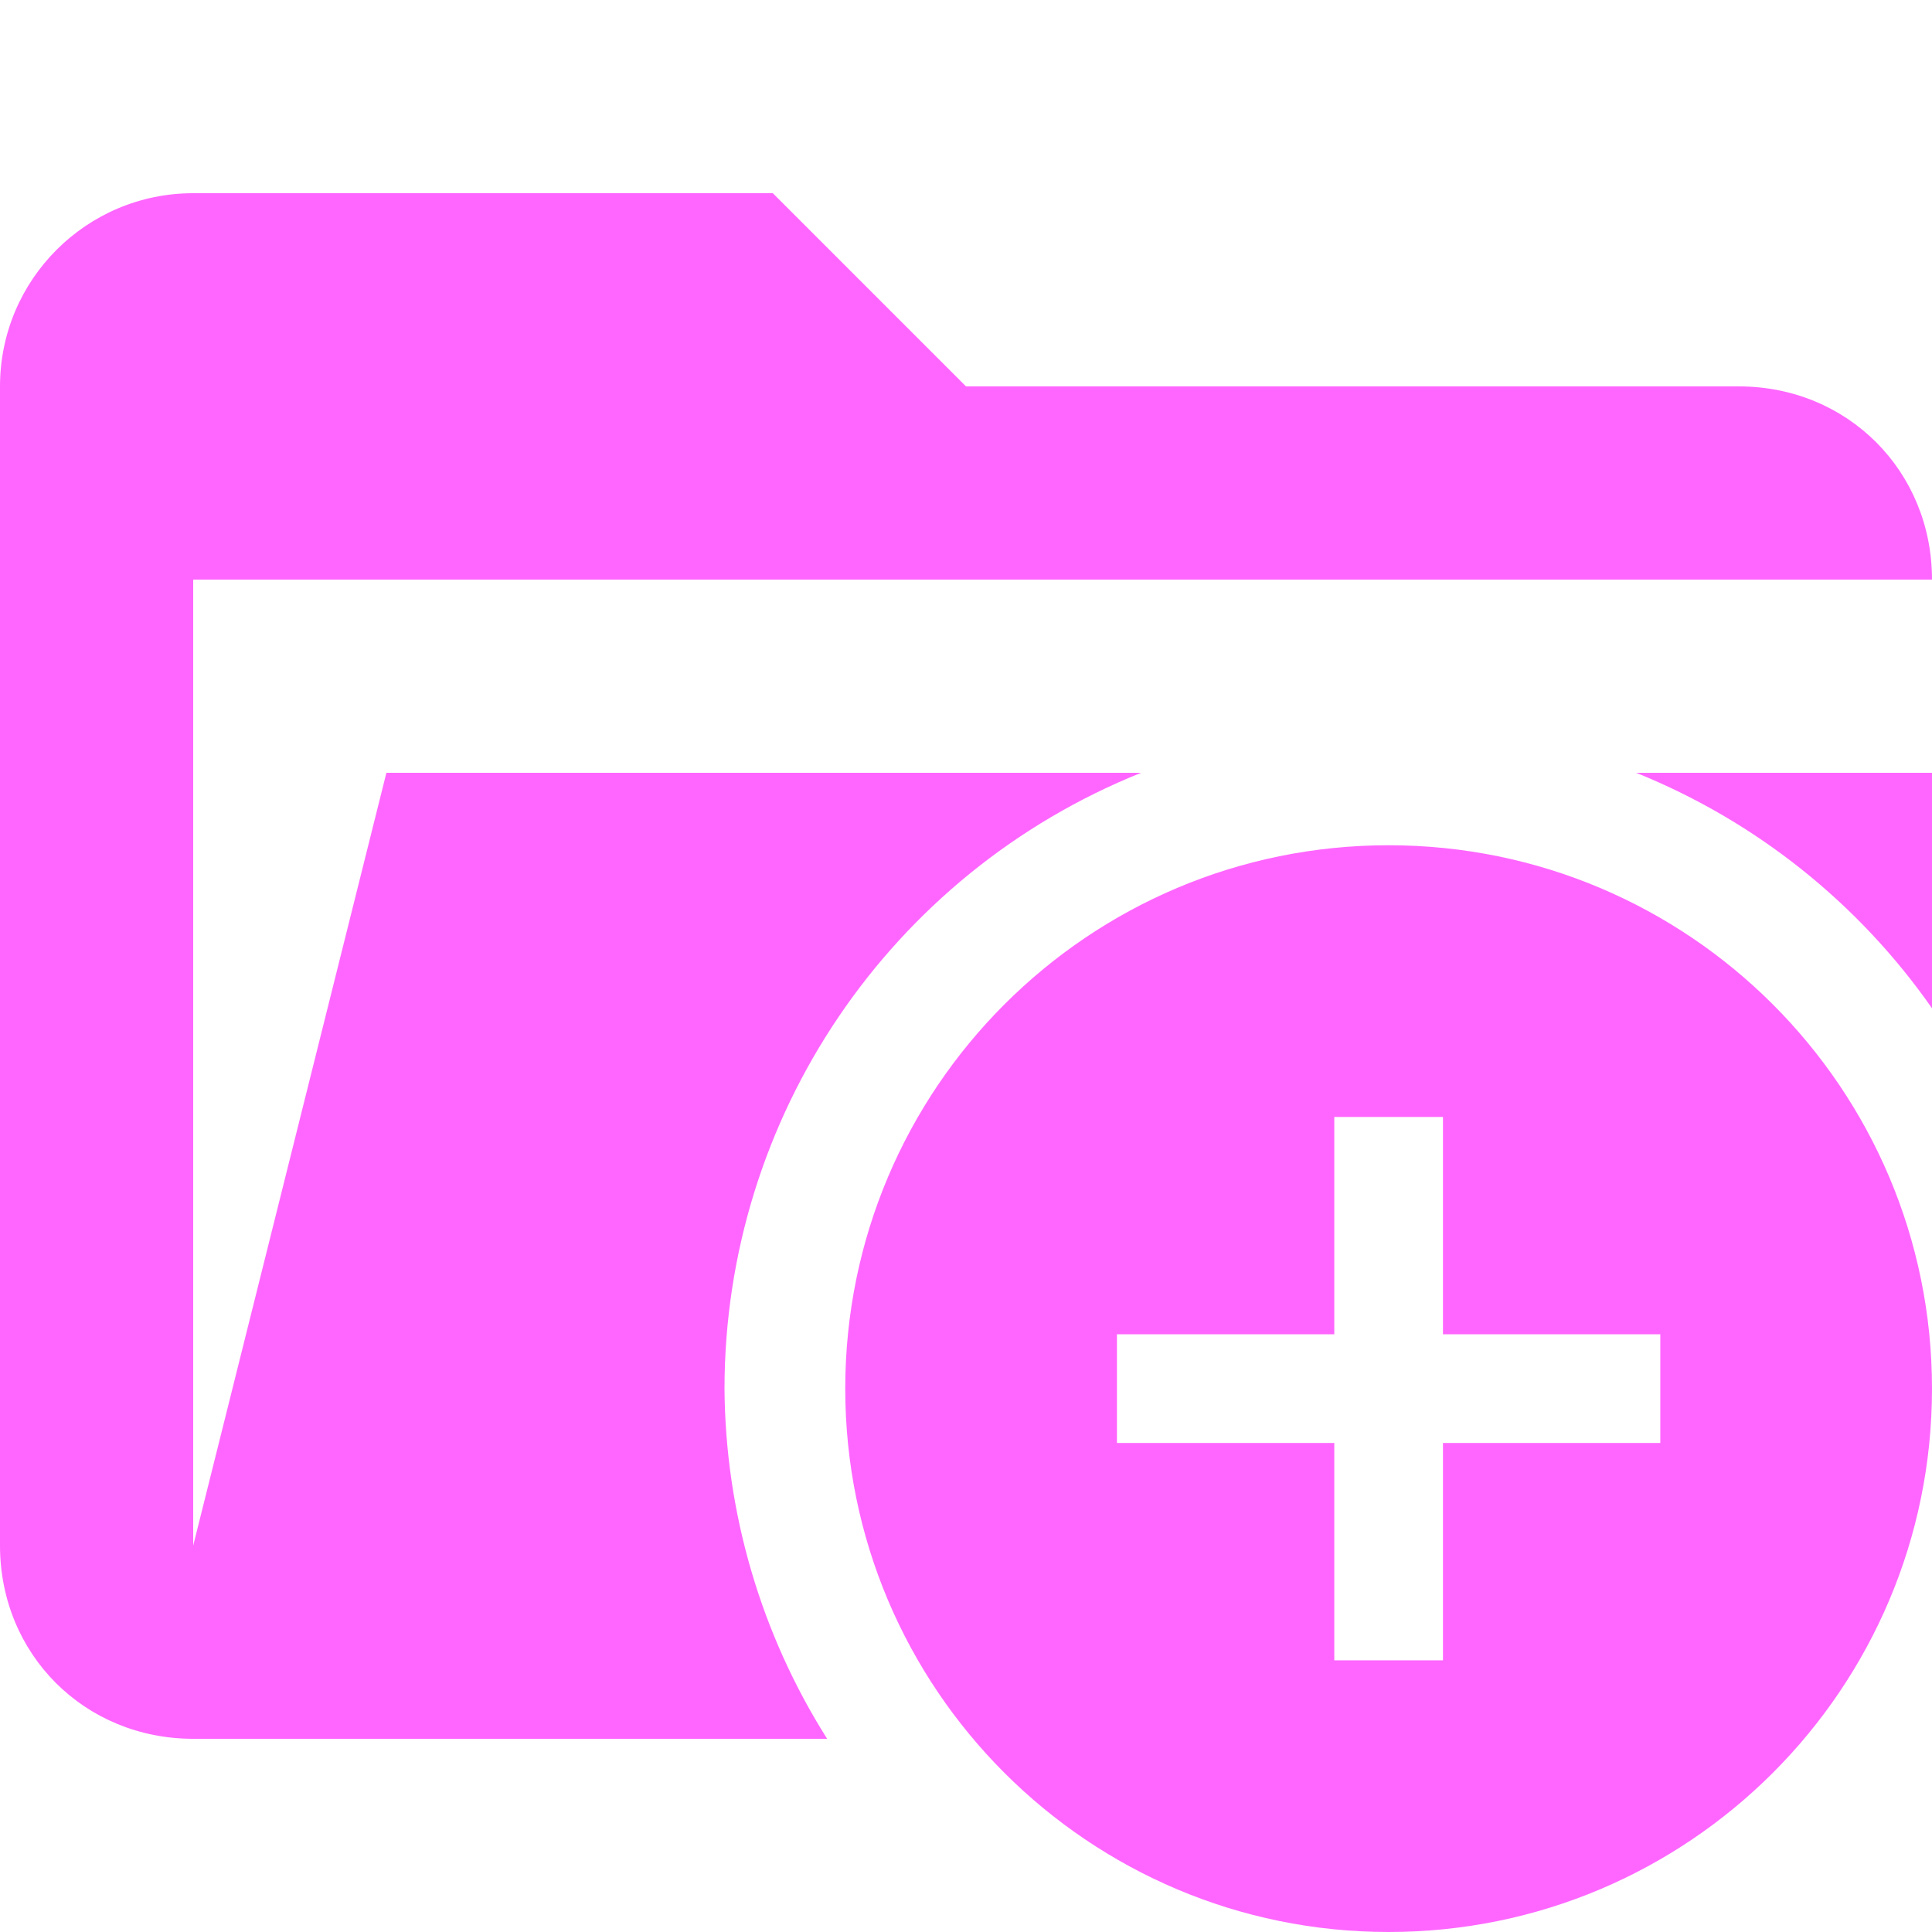
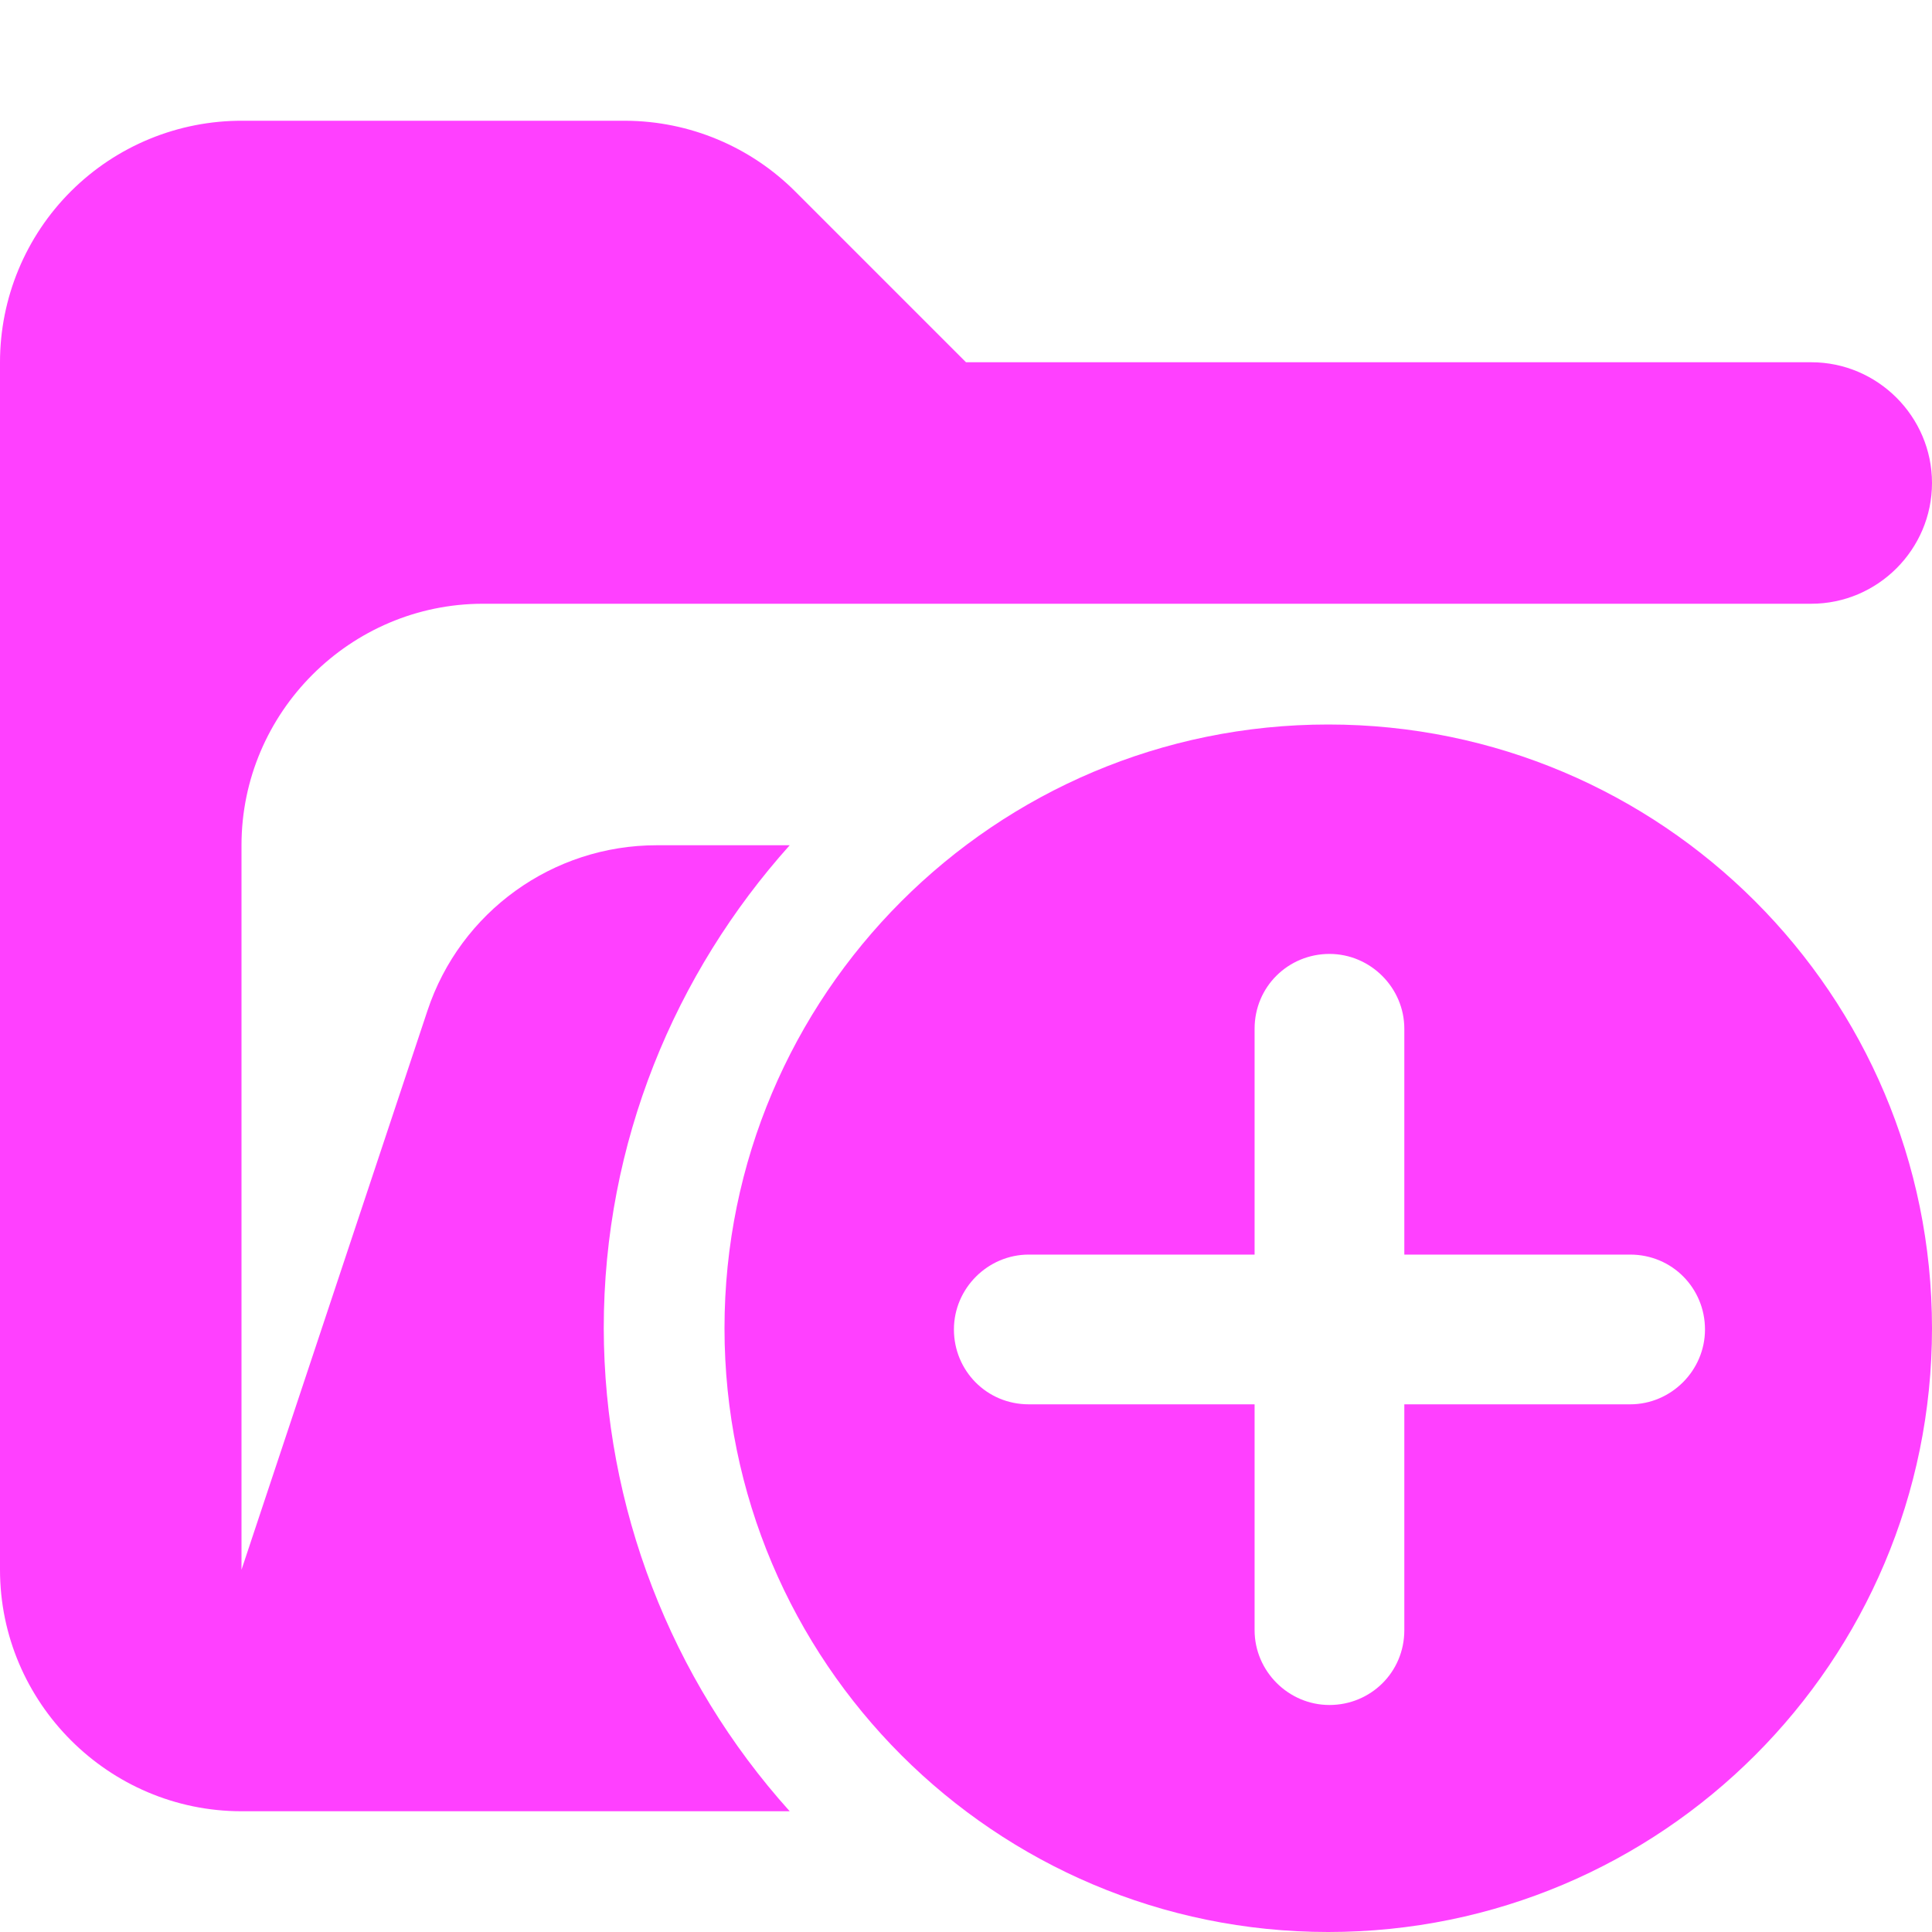
- <svg xmlns="http://www.w3.org/2000/svg" viewBox="0 0 32 32">
-   <path d="M12 23a11 11 0 0 1 6.9-10.2H6.4L3.2 25.6v-16H32c0-1.8-1.4-3.2-3.2-3.2H16l-3.2-3.2H3.2A3.2 3.2 0 0 0 0 6.4v19.2c0 1.8 1.4 3.2 3.2 3.2h10.5A11 11 0 0 1 12 23Z" fill="#f6f" />
-   <path d="M32 16.7v-3.9h-4.9a11 11 0 0 1 4.9 3.9ZM23 14a9 9 0 1 0 0 18 9 9 0 0 0 0-18Zm4.5 9.9h-3.6v3.6h-1.8v-3.6h-3.6v-1.8h3.6v-3.6h1.8v3.6h3.6v1.8Z" fill="#f6f" />
+ <svg xmlns="http://www.w3.org/2000/svg" viewBox="0 0 16 16">
+   <path fill="#ff40ff" d="M5 11c0-1.54.59-2.94 1.54-4h-1.1a2 2 0 0 0-1.9 1.37L2 13V7c0-1.1.9-2 2-2h11c.55 0 1-.45 1-1s-.45-1-1-1H8L6.59 1.59A2 2 0 0 0 5.18 1H2.01A2 2 0 0 0 0 3v10c0 1.1.9 2 2 2h4.54A6 6 0 0 1 5 11" />
+   <path fill="#ff40ff" d="M11 6a5 5 0 1 0 0 10 5 5 0 0 0 0-10m2.5 5.63h-1.87v1.87c0 .35-.28.62-.62.62s-.62-.28-.62-.62v-1.87H8.52c-.35 0-.62-.28-.62-.62s.28-.62.62-.62h1.87V8.52c0-.35.28-.62.62-.62s.62.28.62.62v1.87h1.87c.35 0 .62.28.62.62s-.28.62-.62.62" />
</svg>
